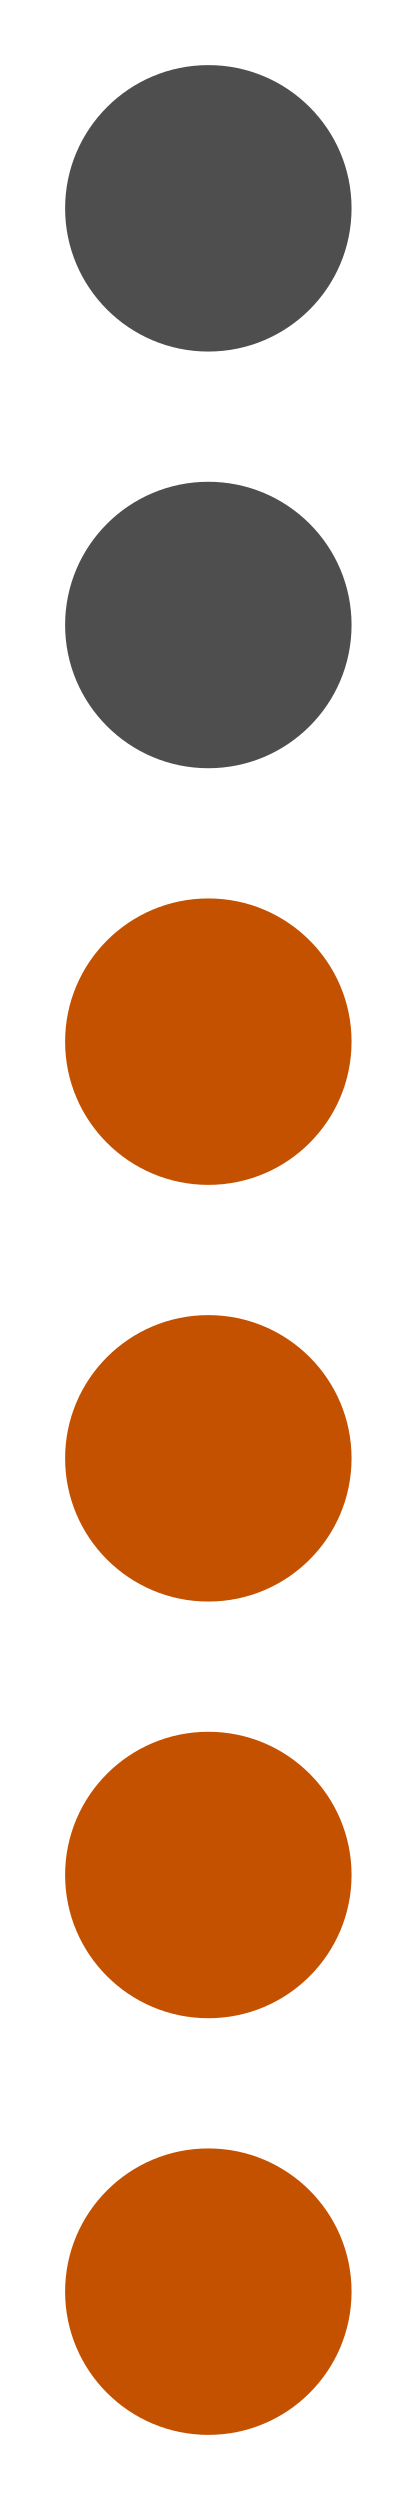
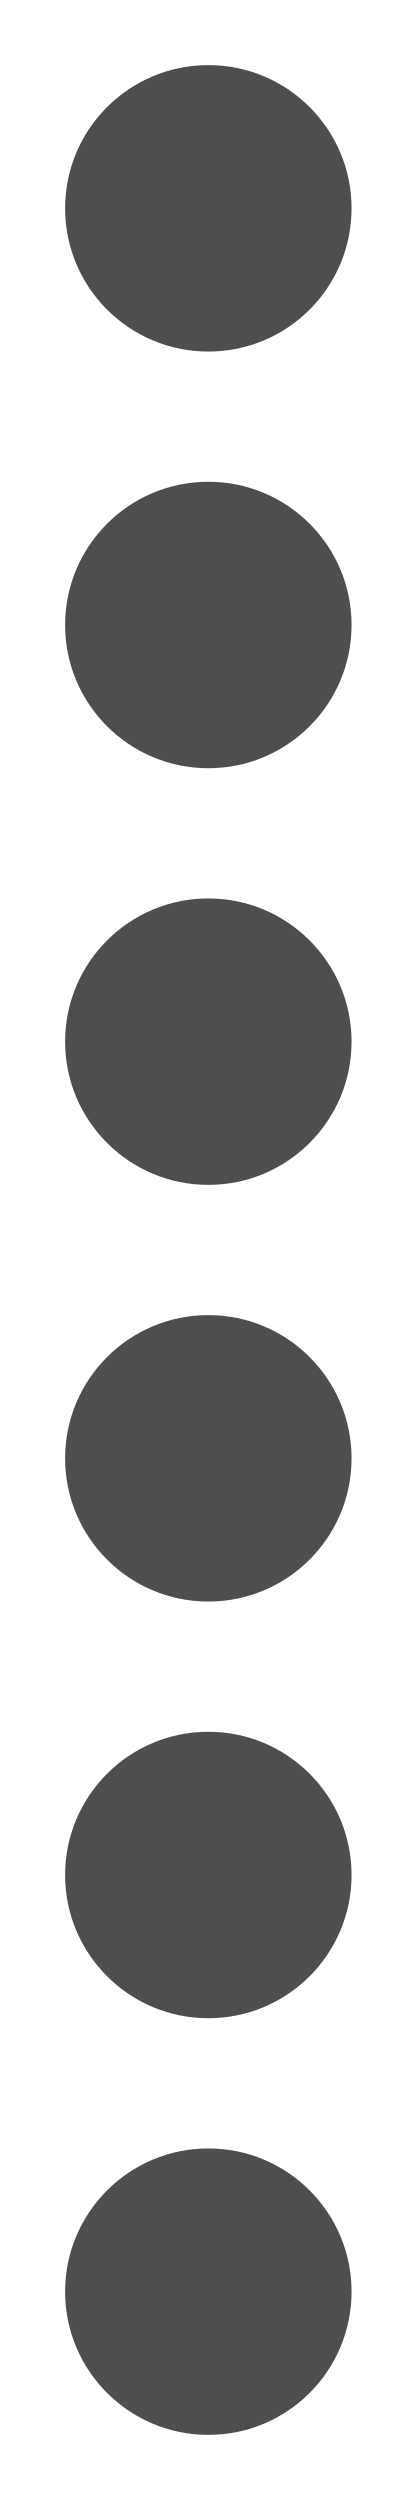
<svg xmlns="http://www.w3.org/2000/svg" width="64" height="384" viewBox="0 0 64 384" role="img" aria-label="Connect Four column 4">
  <rect width="64" height="384" fill="#ffffff00" />
  <circle cx="32" cy="32" r="22" fill="#4e4e4e" />
  <circle cx="32" cy="96" r="22" fill="#4e4e4e" />
-   <circle cx="32" cy="160" r="22" fill="#c45100" />
-   <circle cx="32" cy="224" r="22" fill="#c45100" />
-   <circle cx="32" cy="288" r="22" fill="#c45100" />
-   <circle cx="32" cy="352" r="22" fill="#c45100" />
+   <circle cx="32" cy="160" r="22" fill="#4e4e4e" />
+   <circle cx="32" cy="224" r="22" fill="#4e4e4e" />
+   <circle cx="32" cy="288" r="22" fill="#4e4e4e" />
+   <circle cx="32" cy="352" r="22" fill="#4e4e4e" />
</svg>
